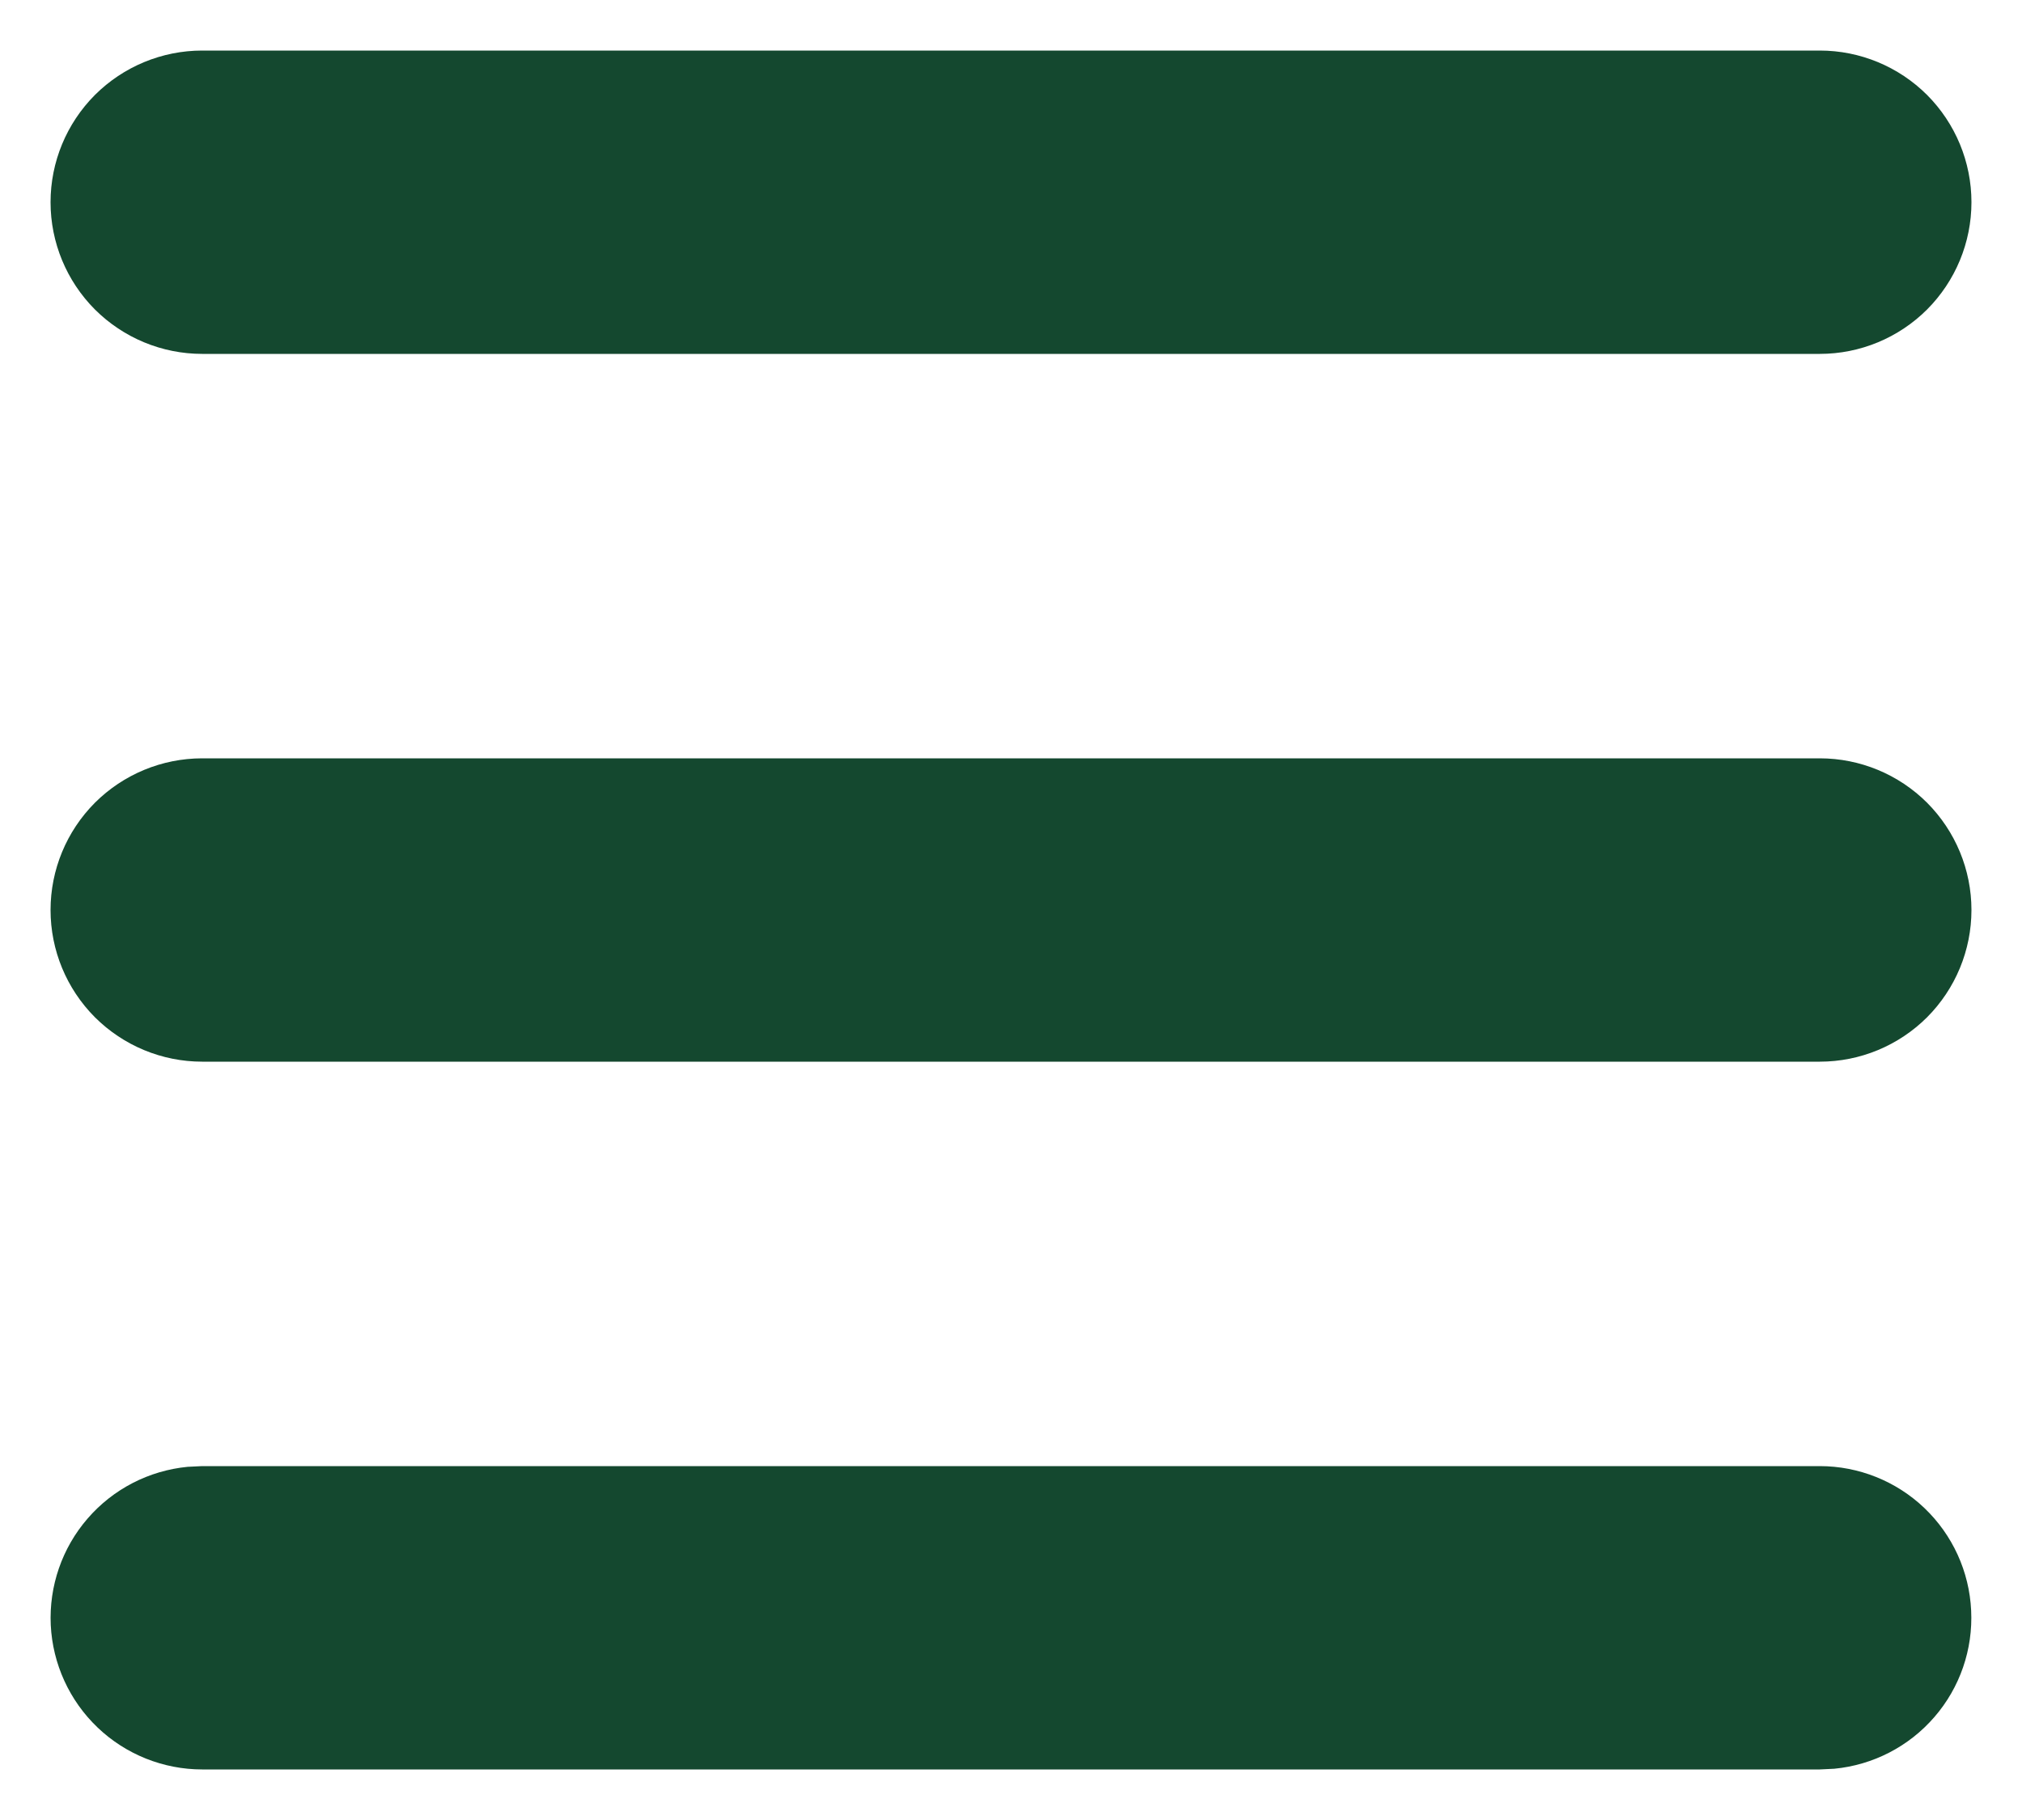
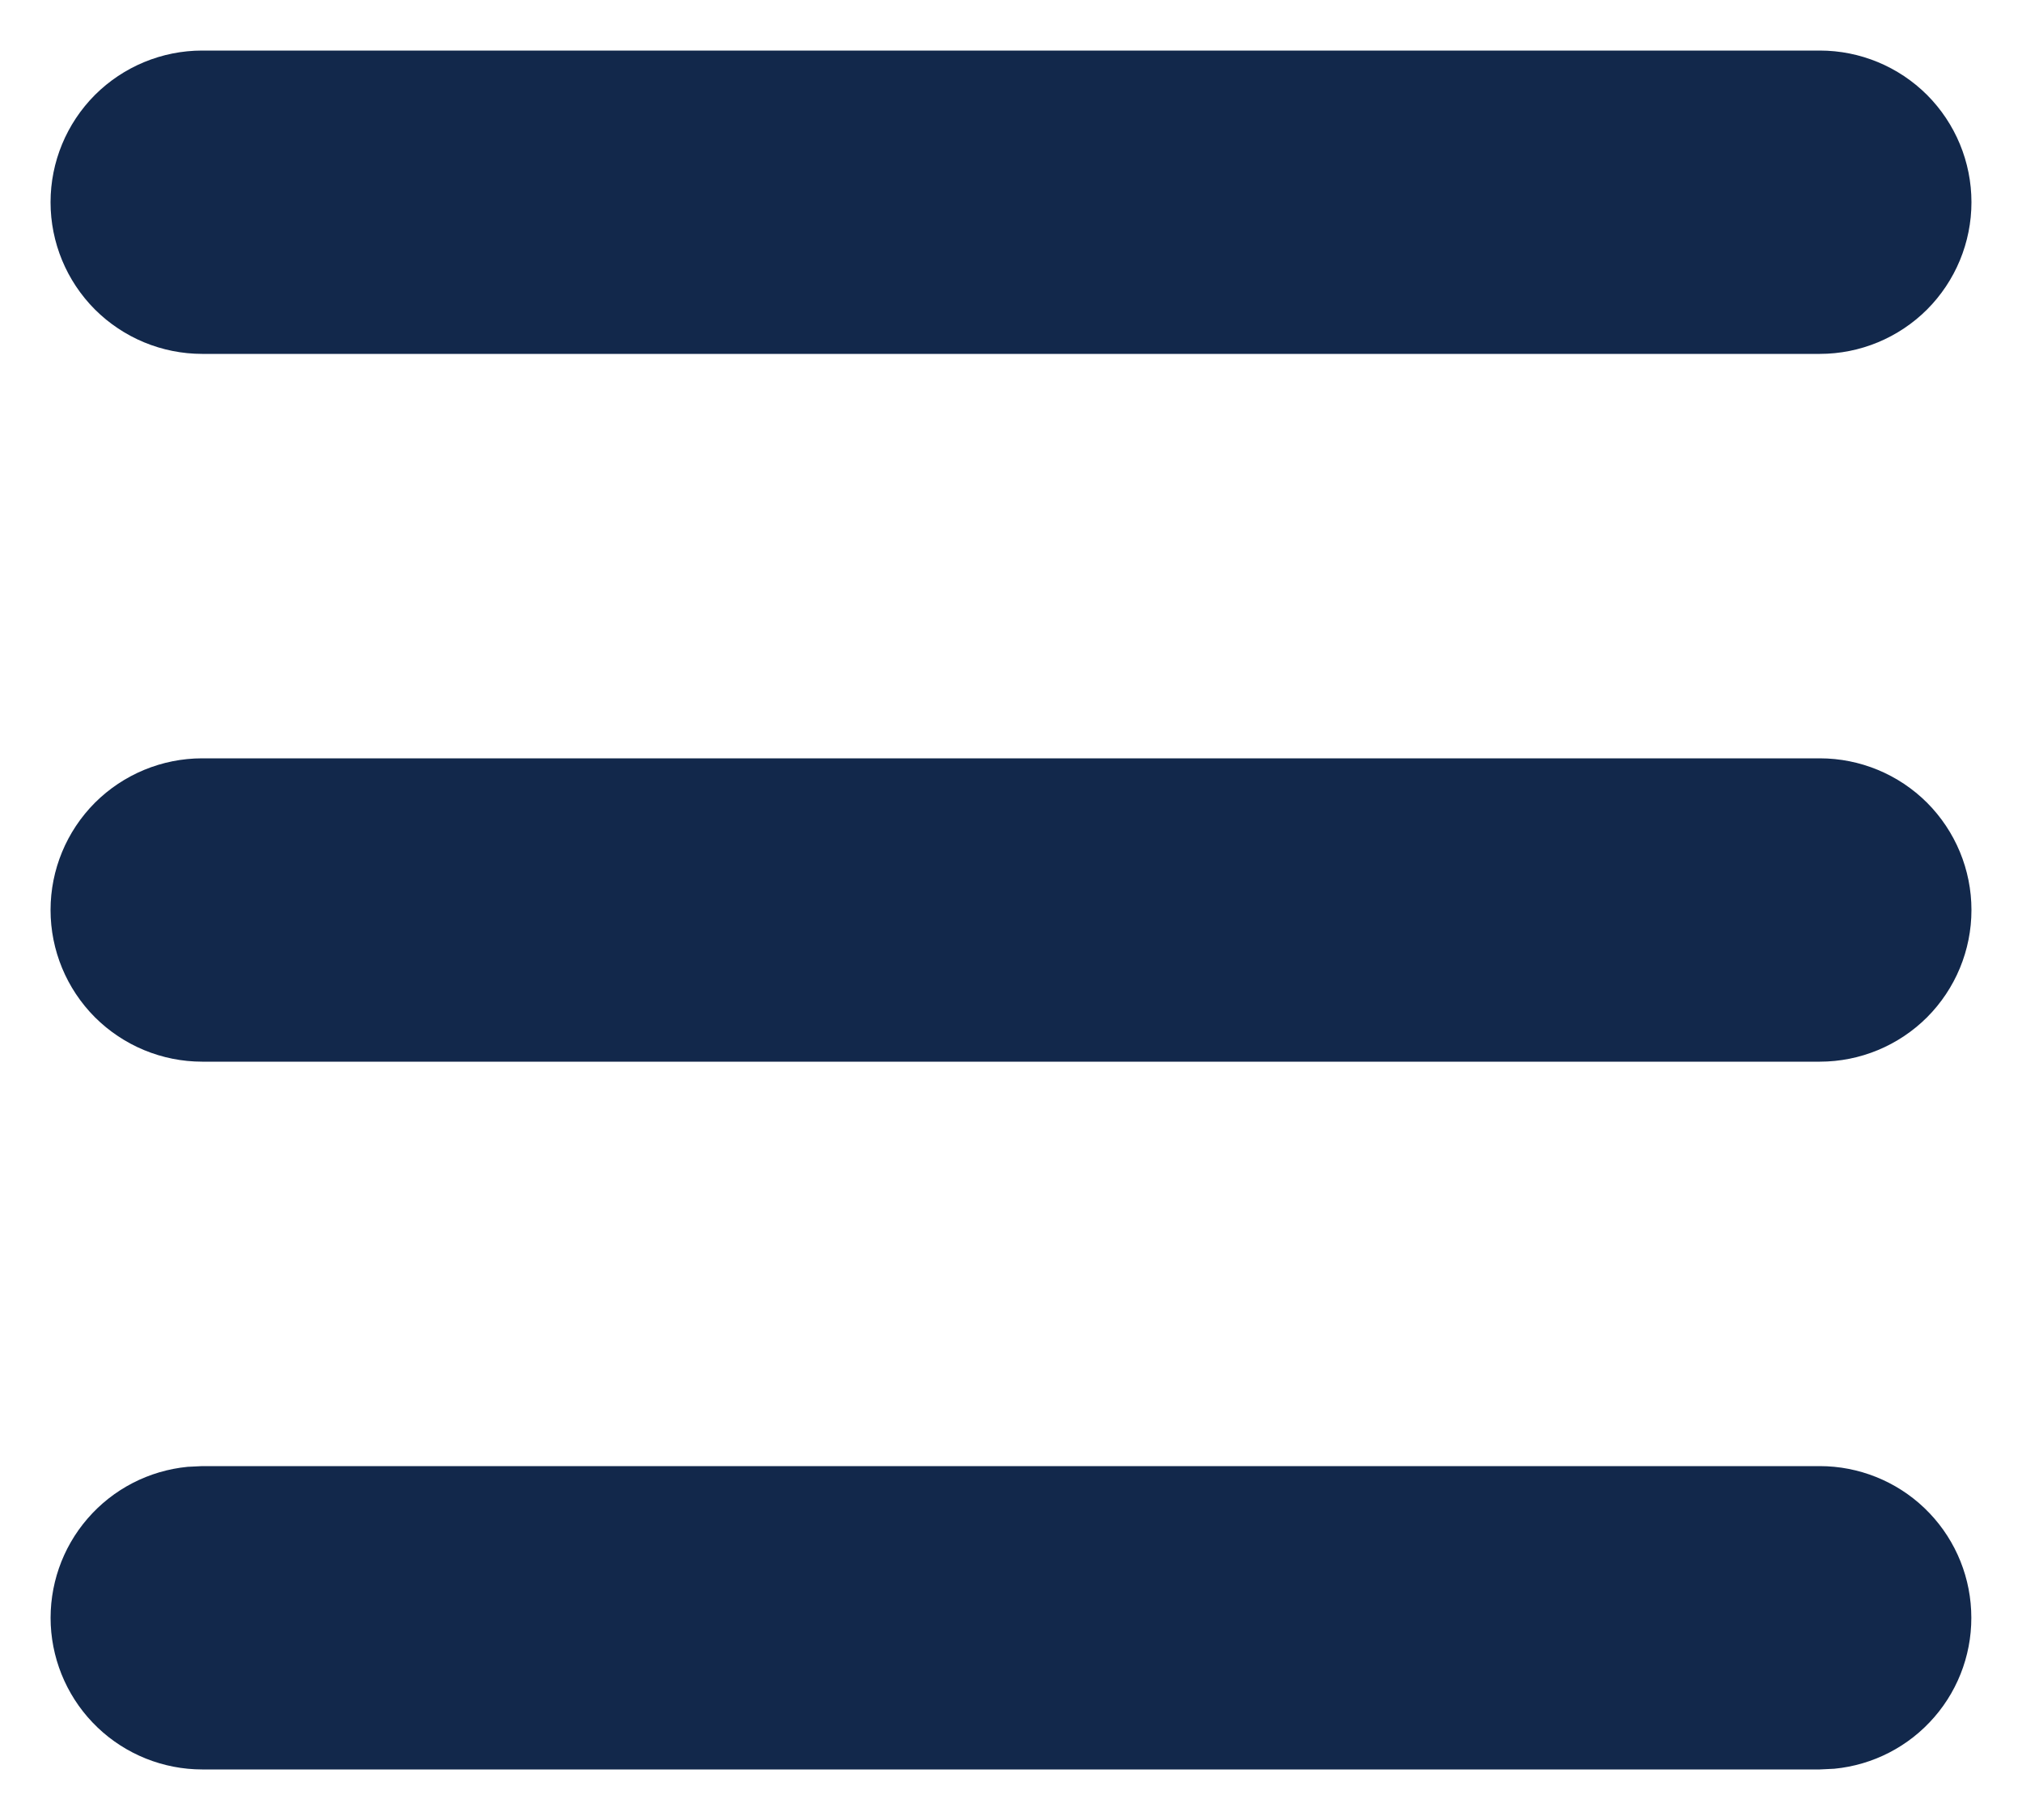
<svg xmlns="http://www.w3.org/2000/svg" width="20" height="18" viewBox="0 0 20 18" fill="none">
-   <path d="M18 14.5C18.385 14.5 18.756 14.649 19.034 14.914C19.313 15.18 19.479 15.543 19.497 15.928C19.516 16.313 19.386 16.69 19.134 16.981C18.882 17.273 18.527 17.456 18.144 17.493L18 17.5H2C1.615 17.5 1.244 17.351 0.966 17.086C0.687 16.82 0.521 16.457 0.502 16.072C0.484 15.687 0.614 15.31 0.866 15.019C1.118 14.727 1.473 14.544 1.856 14.507L2 14.5H18ZM18 7.5C18.398 7.5 18.779 7.658 19.061 7.939C19.342 8.221 19.5 8.602 19.5 9C19.5 9.398 19.342 9.779 19.061 10.061C18.779 10.342 18.398 10.5 18 10.5H2C1.602 10.5 1.221 10.342 0.939 10.061C0.658 9.779 0.5 9.398 0.5 9C0.5 8.602 0.658 8.221 0.939 7.939C1.221 7.658 1.602 7.5 2 7.5H18ZM18 0.5C18.398 0.5 18.779 0.658 19.061 0.939C19.342 1.221 19.5 1.602 19.5 2C19.5 2.398 19.342 2.779 19.061 3.061C18.779 3.342 18.398 3.5 18 3.5H2C1.602 3.5 1.221 3.342 0.939 3.061C0.658 2.779 0.5 2.398 0.5 2C0.5 1.602 0.658 1.221 0.939 0.939C1.221 0.658 1.602 0.5 2 0.5H18Z" fill="#14482F" />
+   <path d="M18 14.5C18.385 14.5 18.756 14.649 19.034 14.914C19.313 15.18 19.479 15.543 19.497 15.928C19.516 16.313 19.386 16.69 19.134 16.981C18.882 17.273 18.527 17.456 18.144 17.493L18 17.5H2C1.615 17.5 1.244 17.351 0.966 17.086C0.687 16.82 0.521 16.457 0.502 16.072C0.484 15.687 0.614 15.31 0.866 15.019C1.118 14.727 1.473 14.544 1.856 14.507L2 14.5H18ZM18 7.5C18.398 7.5 18.779 7.658 19.061 7.939C19.342 8.221 19.5 8.602 19.5 9C19.5 9.398 19.342 9.779 19.061 10.061C18.779 10.342 18.398 10.5 18 10.5H2C1.602 10.5 1.221 10.342 0.939 10.061C0.658 9.779 0.5 9.398 0.5 9C0.5 8.602 0.658 8.221 0.939 7.939C1.221 7.658 1.602 7.5 2 7.5H18ZM18 0.5C18.398 0.5 18.779 0.658 19.061 0.939C19.342 1.221 19.5 1.602 19.5 2C19.5 2.398 19.342 2.779 19.061 3.061C18.779 3.342 18.398 3.5 18 3.5H2C1.602 3.5 1.221 3.342 0.939 3.061C0.658 2.779 0.5 2.398 0.5 2C0.5 1.602 0.658 1.221 0.939 0.939C1.221 0.658 1.602 0.5 2 0.5H18Z" fill="#12284b" />
</svg>
